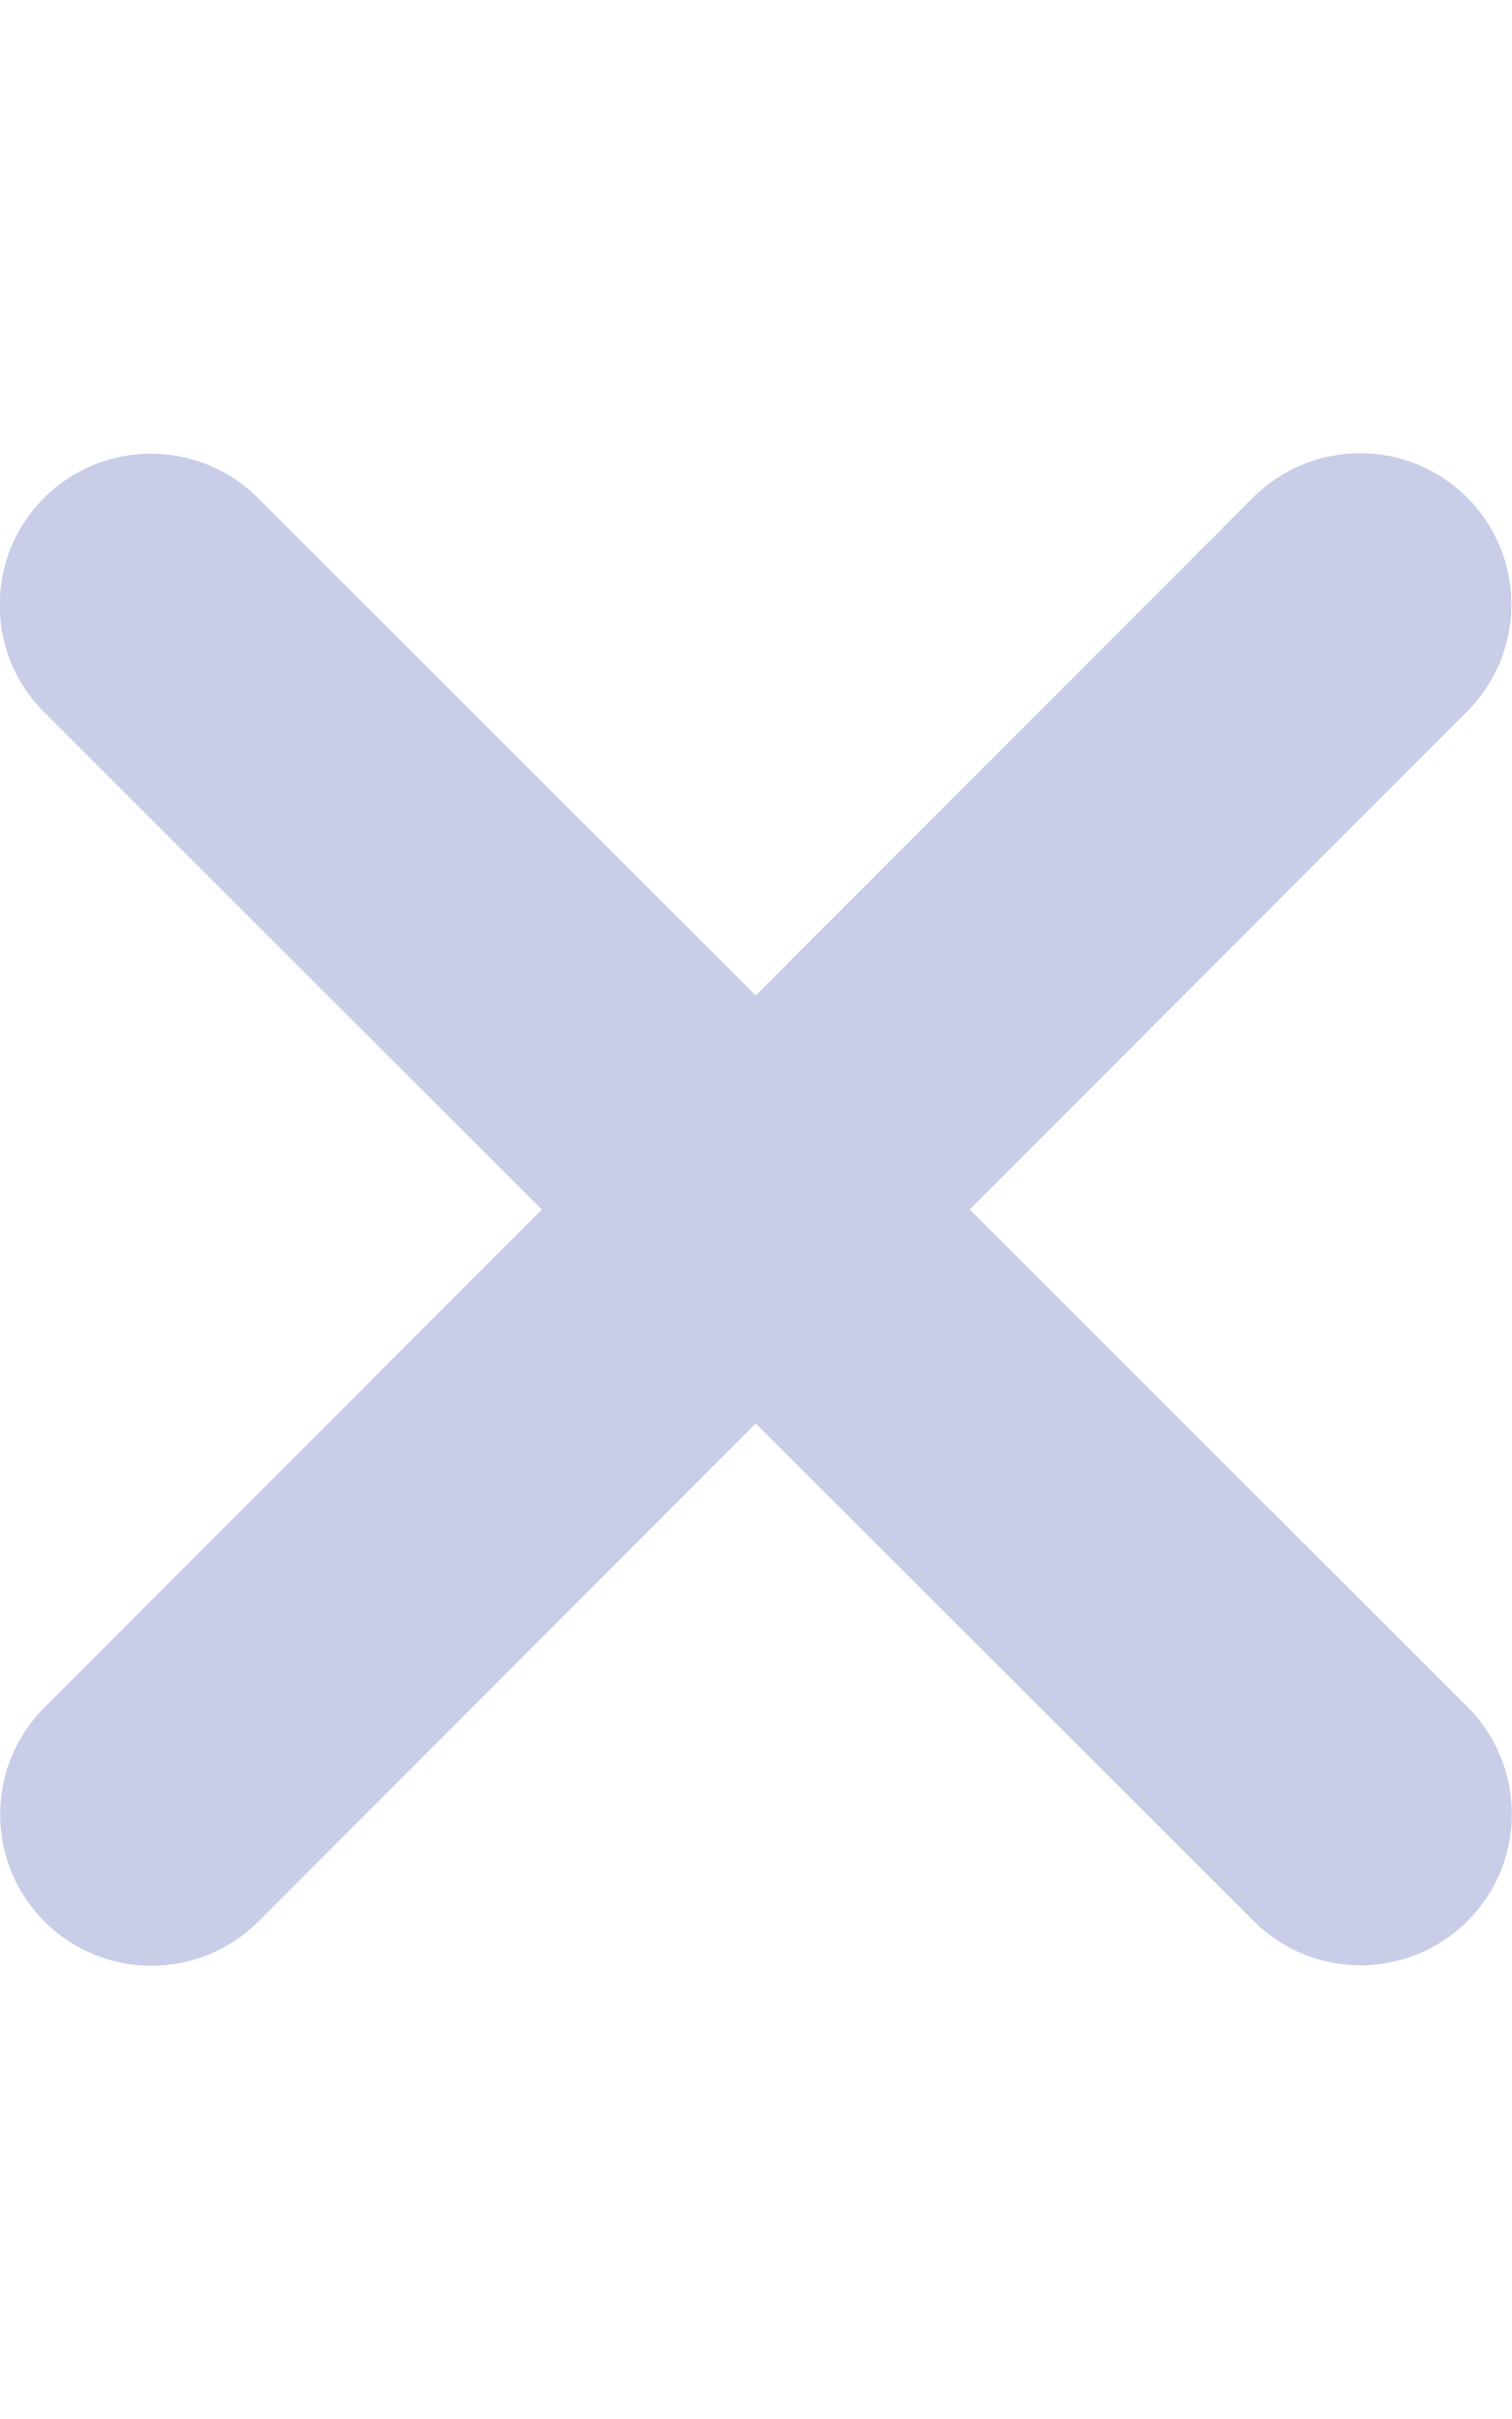
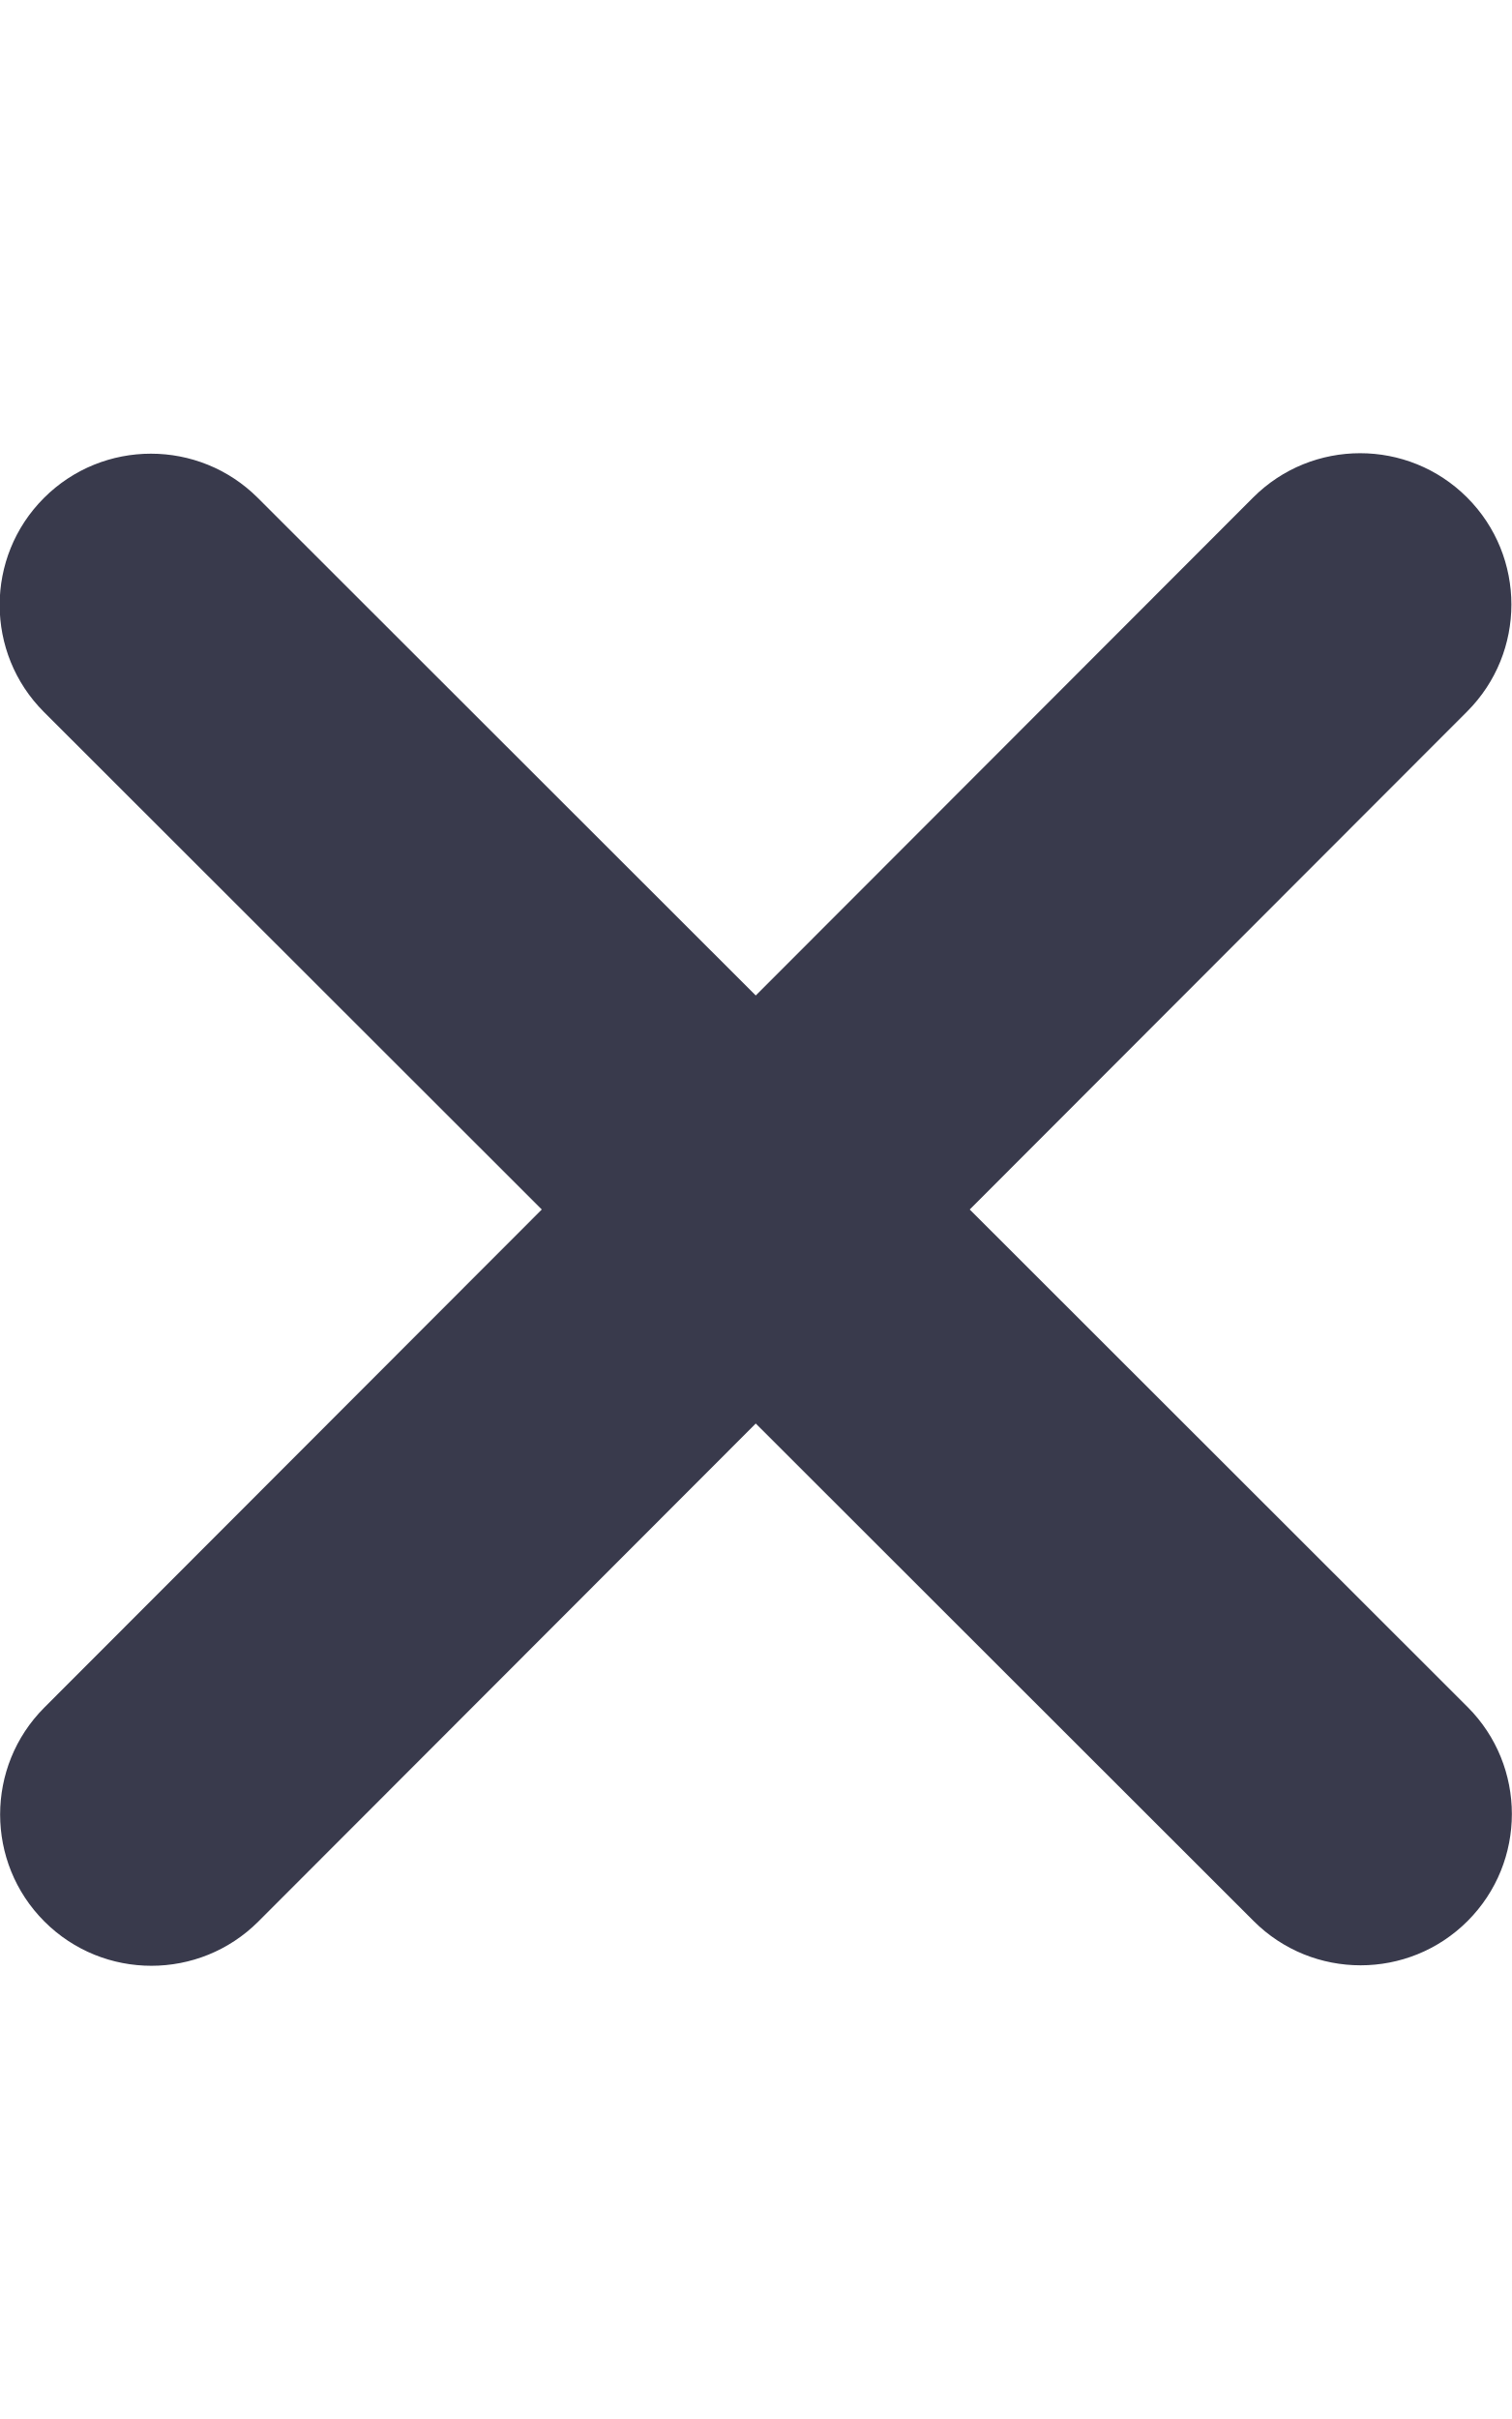
<svg xmlns="http://www.w3.org/2000/svg" viewBox="0 0 320 512">
-   <path fill="hsl(234, 39%, 85%)" d="M310.6 150.6c12.5-12.5 12.5-32.8 0-45.3s-32.8-12.5-45.3 0L160 210.7 54.6 105.4c-12.5-12.5-32.8-12.5-45.3 0s-12.5 32.8 0 45.3L114.7 256 9.4 361.4c-12.5 12.5-12.5 32.8 0 45.3s32.8 12.5 45.3 0L160 301.3 265.4 406.6c12.5 12.5 32.8 12.5 45.3 0s12.5-32.8 0-45.3L205.3 256 310.6 150.6z" />
+   <path fill="hsl(237, 14%, 26%)" d="M310.6 150.6c12.5-12.5 12.5-32.8 0-45.3s-32.8-12.5-45.3 0L160 210.7 54.6 105.4c-12.5-12.5-32.8-12.5-45.3 0s-12.5 32.8 0 45.3L114.7 256 9.4 361.4c-12.5 12.5-12.5 32.8 0 45.3s32.8 12.5 45.3 0L160 301.3 265.4 406.6c12.5 12.5 32.8 12.5 45.3 0s12.5-32.8 0-45.3L205.3 256 310.6 150.6z" />
</svg>
